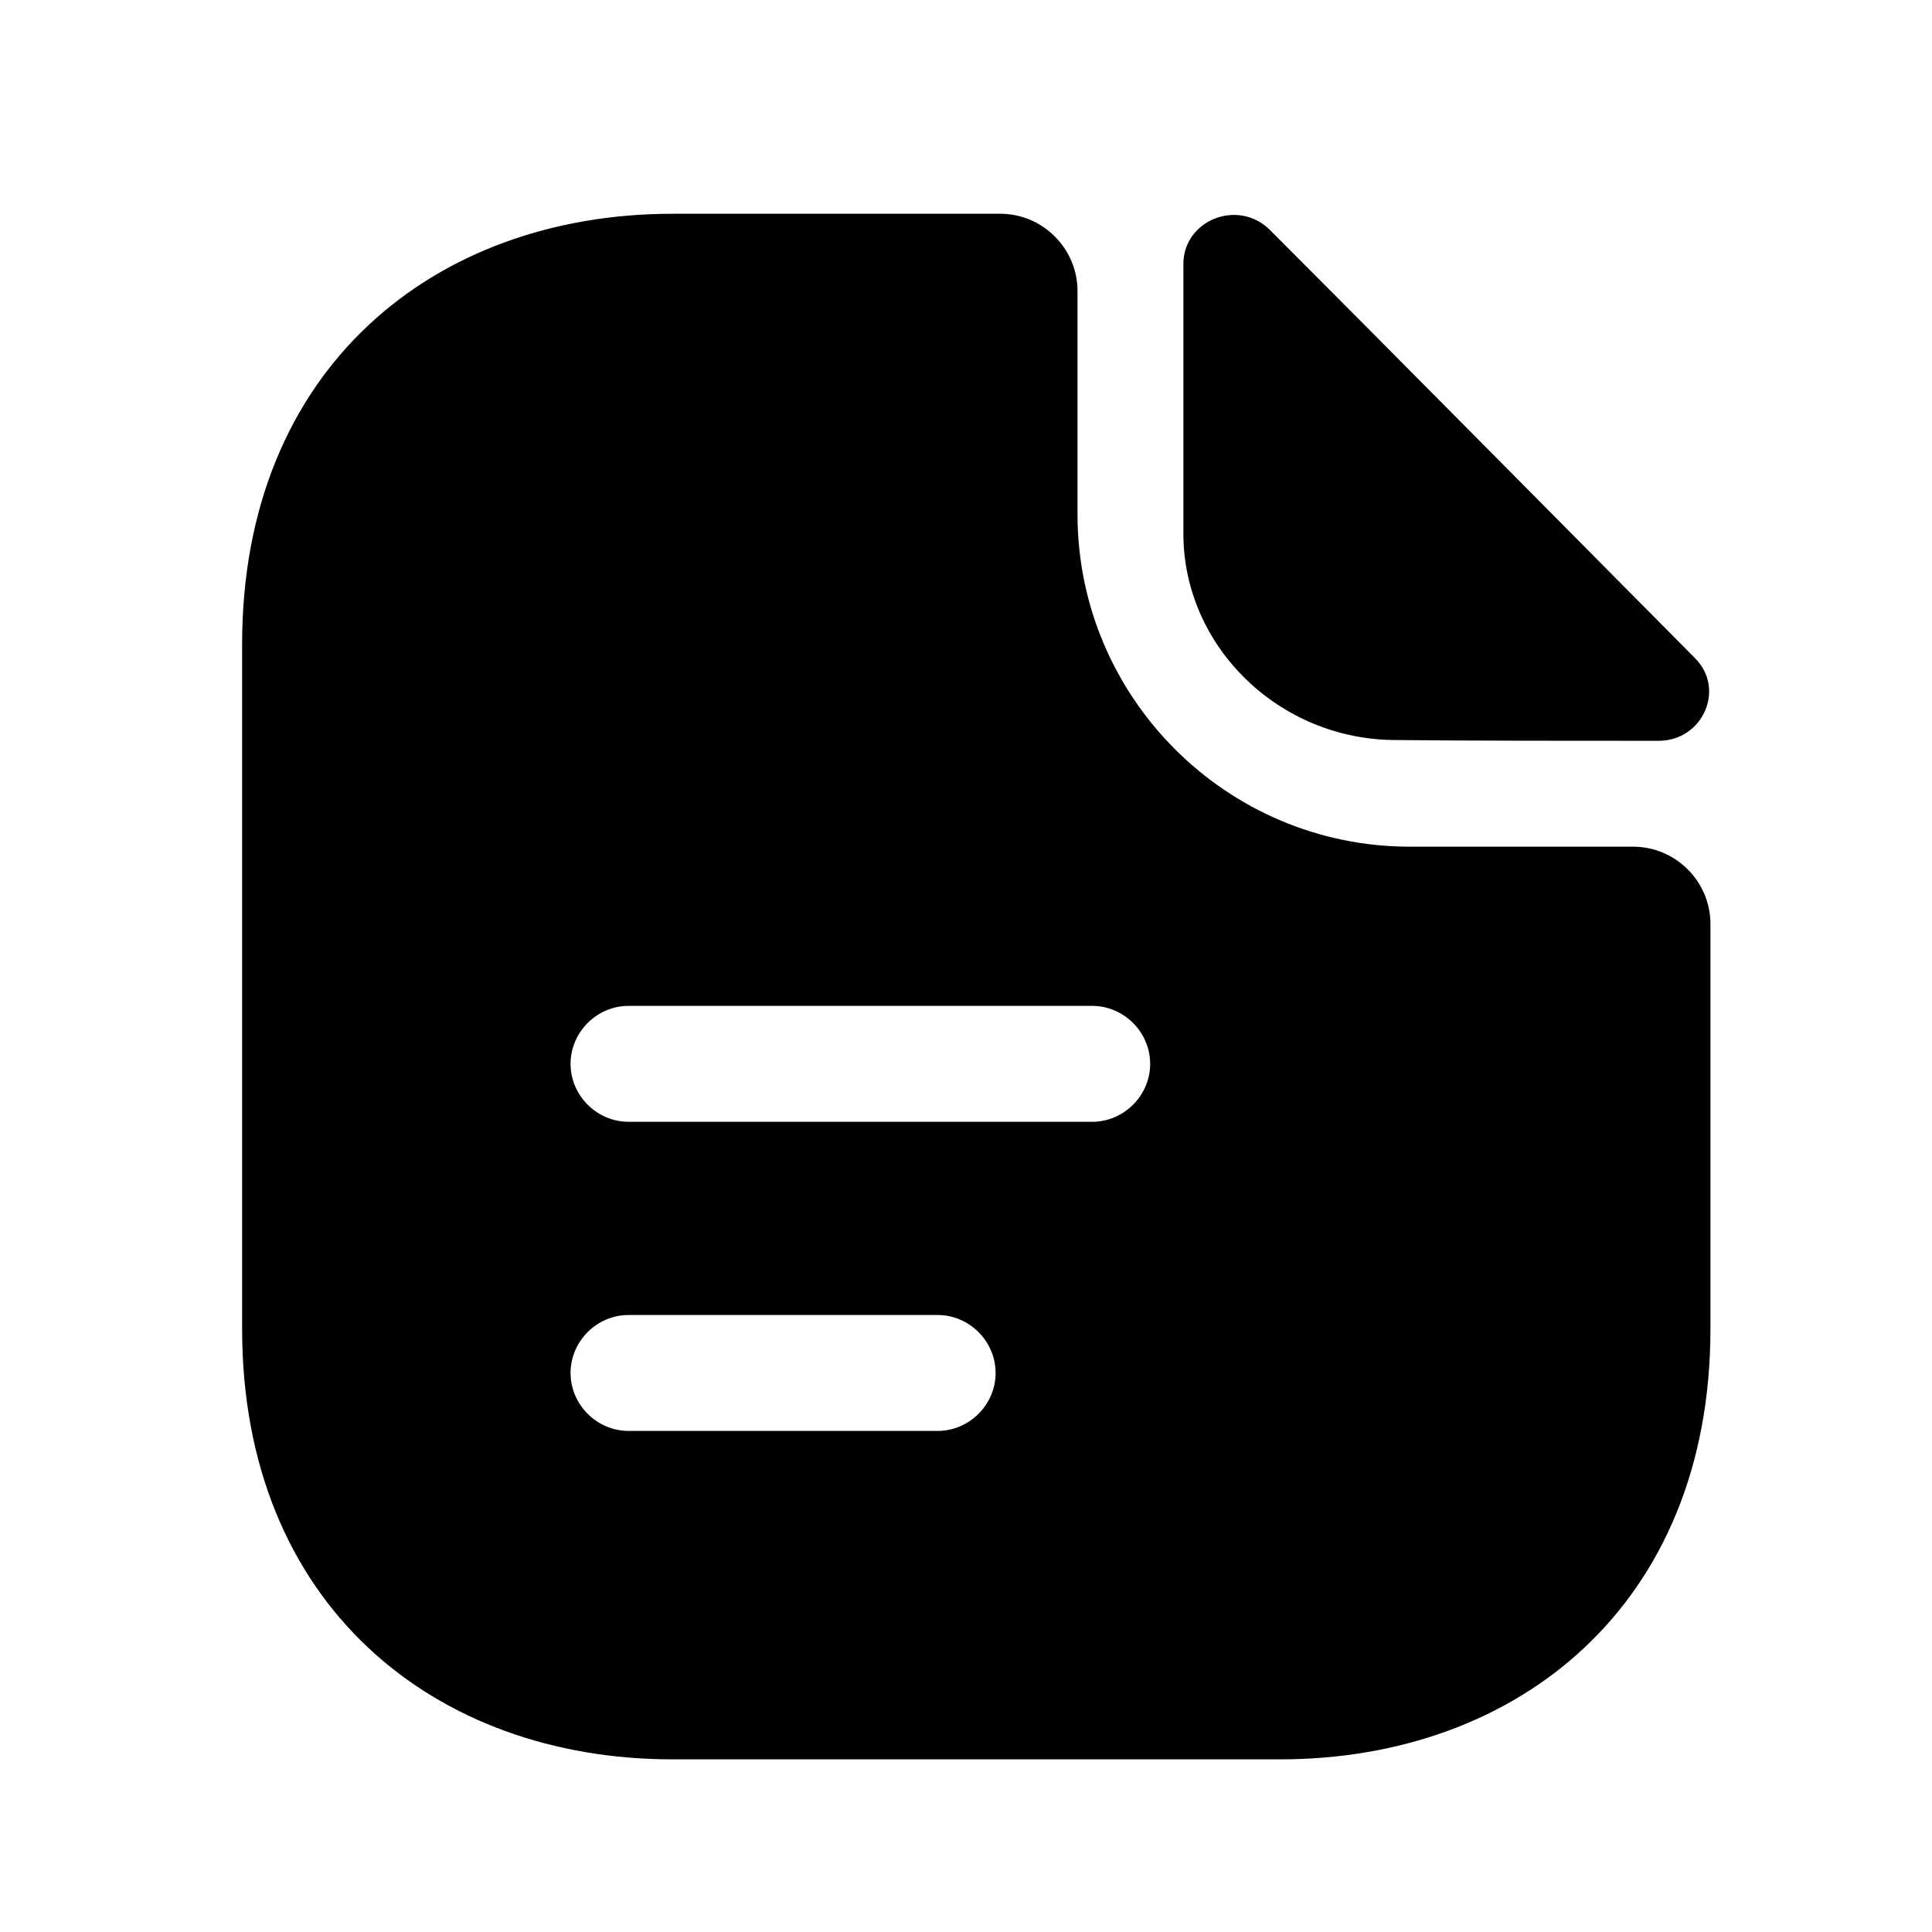
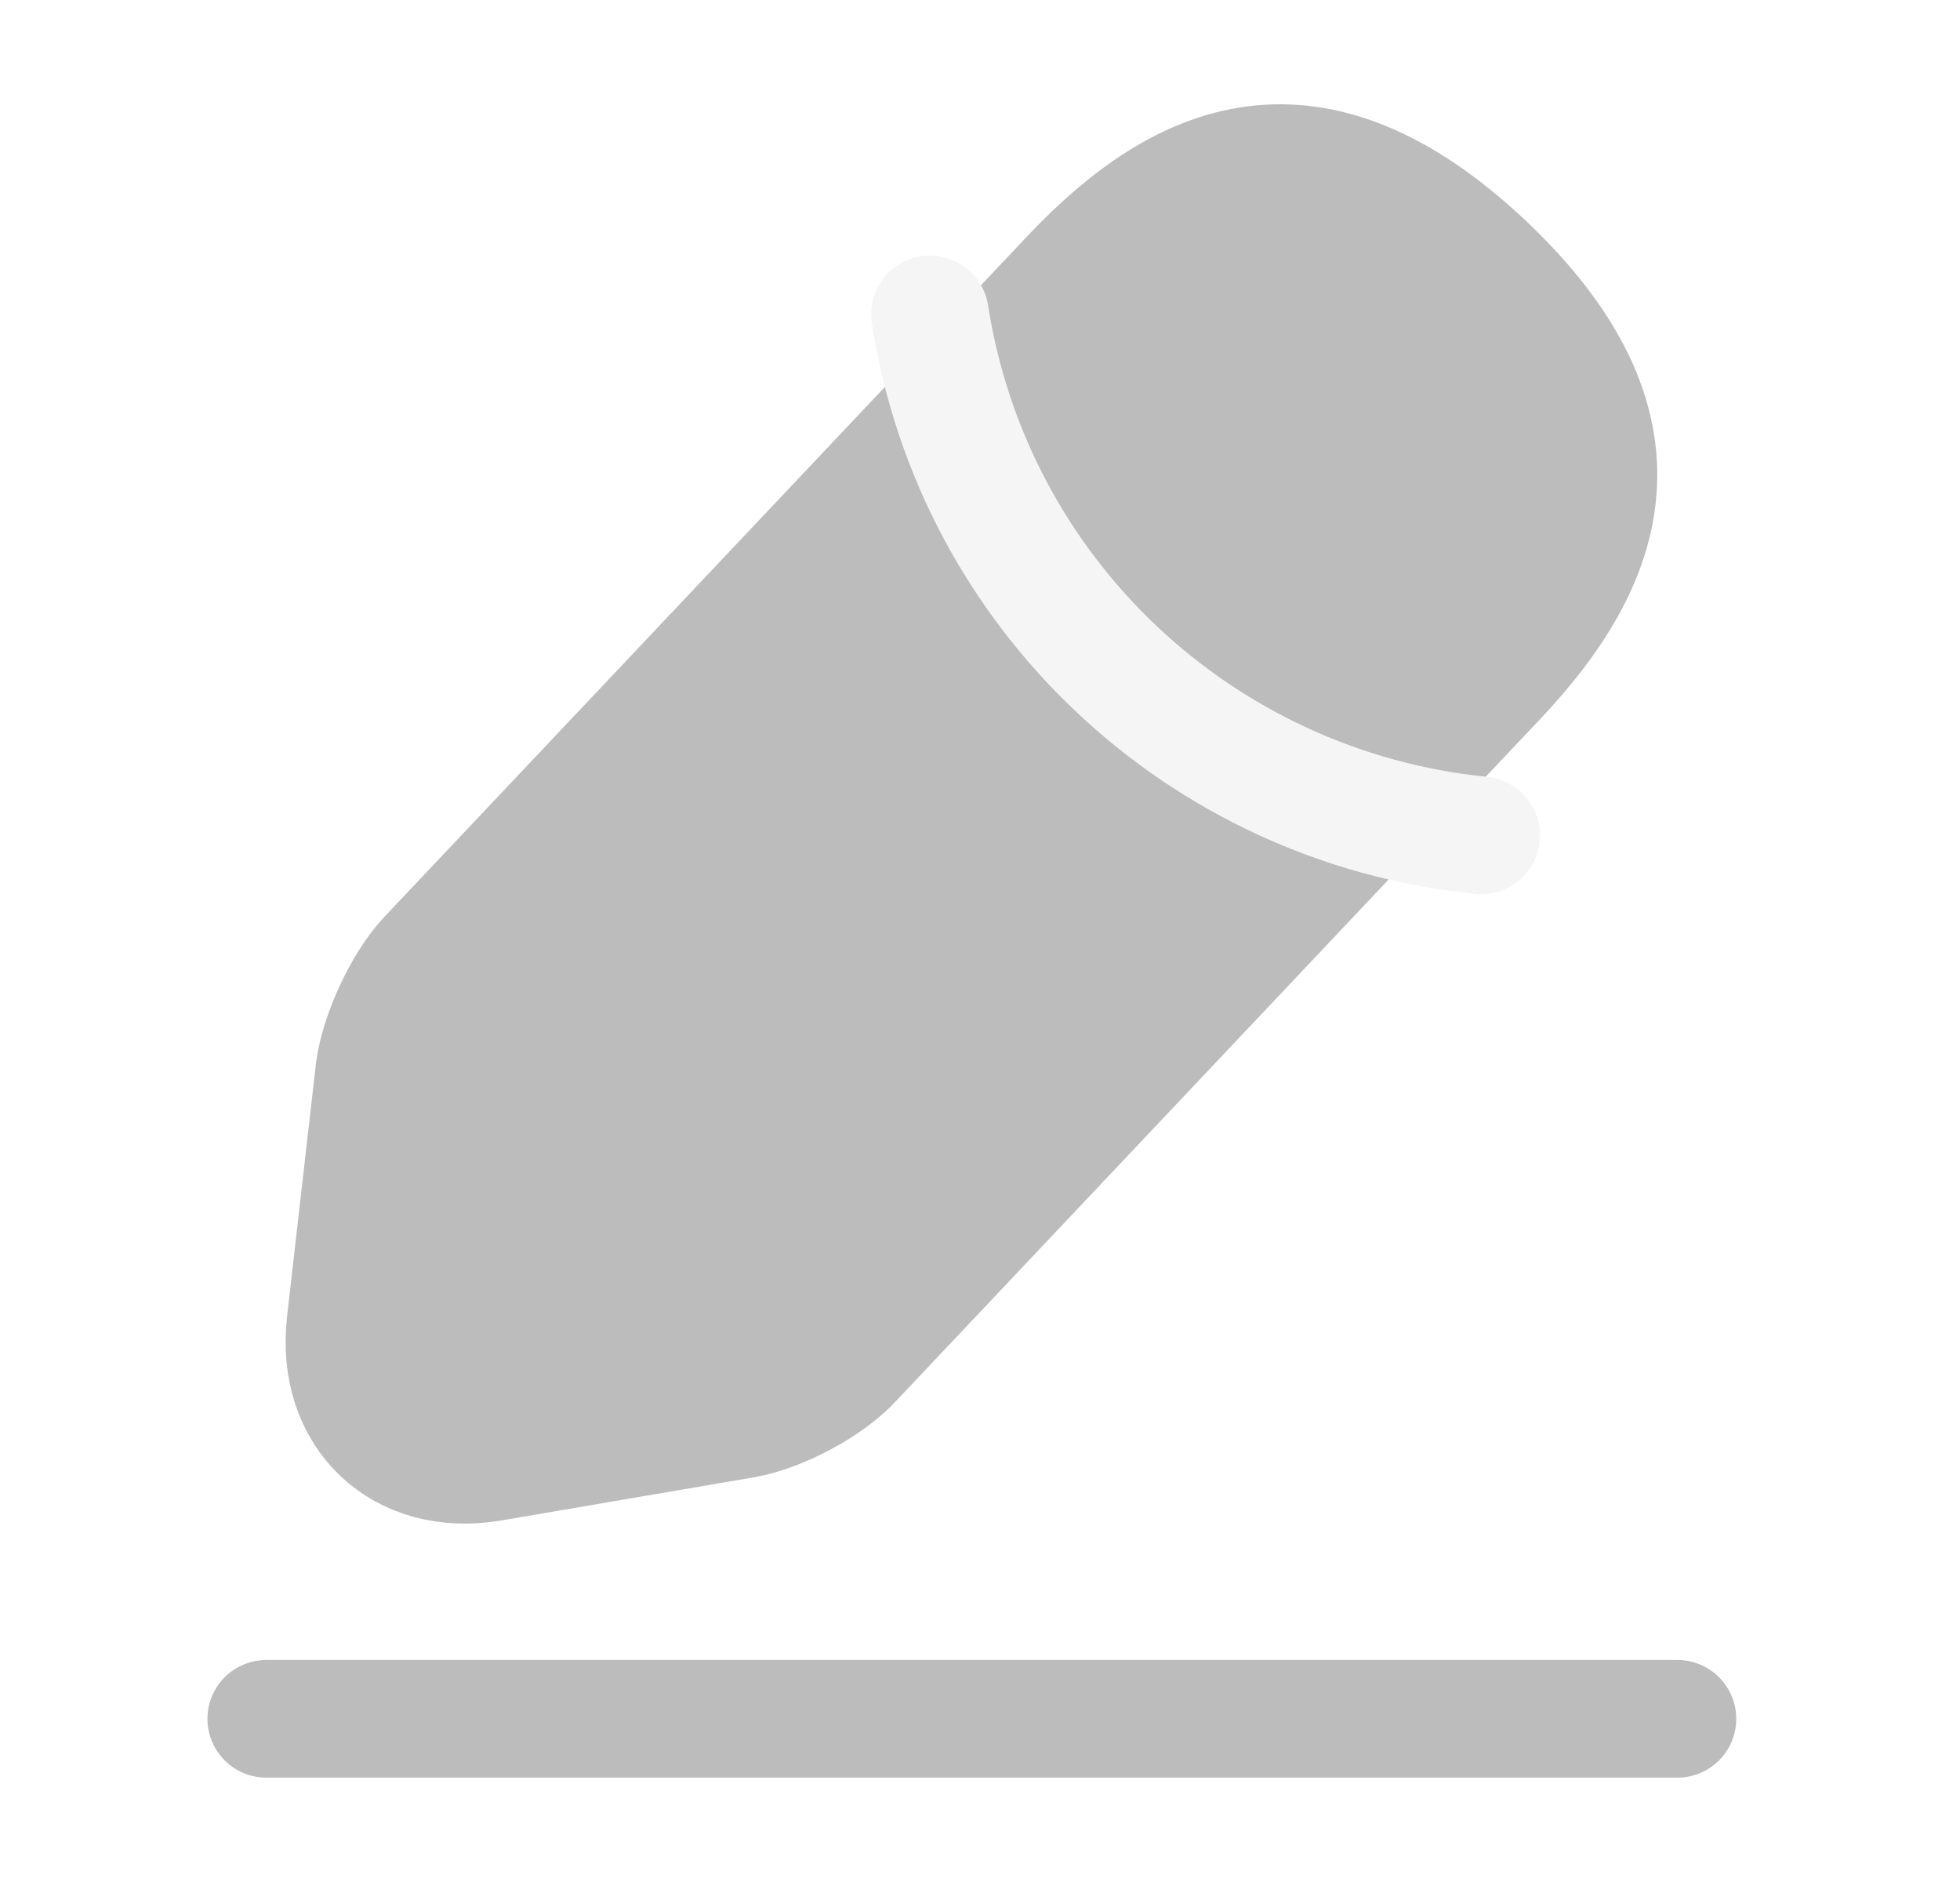
- <svg xmlns="http://www.w3.org/2000/svg" width="25" height="25" viewBox="0 0 25 25" fill="currentColor">
-   <path d="M16.433 2.976C16.023 2.566 15.313 2.846 15.313 3.416V6.906C15.313 8.366 16.553 9.576 18.063 9.576C19.013 9.586 20.333 9.586 21.463 9.586C22.033 9.586 22.333 8.916 21.933 8.516C20.493 7.066 17.913 4.456 16.433 2.976Z" fill="currentColor" />
-   <path d="M21.133 10.956H18.243C15.873 10.956 13.943 9.026 13.943 6.656V3.766C13.943 3.216 13.493 2.766 12.943 2.766H8.703C5.623 2.766 3.133 4.766 3.133 8.336V17.196C3.133 20.766 5.623 22.766 8.703 22.766H16.563C19.643 22.766 22.133 20.766 22.133 17.196V11.956C22.133 11.406 21.683 10.956 21.133 10.956ZM12.133 18.516H8.133C7.723 18.516 7.383 18.176 7.383 17.766C7.383 17.356 7.723 17.016 8.133 17.016H12.133C12.543 17.016 12.883 17.356 12.883 17.766C12.883 18.176 12.543 18.516 12.133 18.516ZM14.133 14.516H8.133C7.723 14.516 7.383 14.176 7.383 13.766C7.383 13.356 7.723 13.016 8.133 13.016H14.133C14.543 13.016 14.883 13.356 14.883 13.766C14.883 14.176 14.543 14.516 14.133 14.516Z" fill="currentColor" />
+ <svg xmlns="http://www.w3.org/2000/svg" width="25" height="24" viewBox="0 0 25 24" fill="none">
+   <path d="M13.656 3.519L5.446 12.209C5.136 12.539 4.836 13.189 4.776 13.639L4.406 16.879C4.276 18.049 5.116 18.849 6.276 18.649L9.496 18.099C9.946 18.019 10.576 17.689 10.886 17.349L19.096 8.659C20.516 7.159 21.156 5.449 18.946 3.359C16.746 1.289 15.076 2.019 13.656 3.519Z" fill="#BCBCBC" stroke="#BCBCBC" stroke-width="1.5" stroke-miterlimit="10" stroke-linecap="round" stroke-linejoin="round" />
+   <path d="M11.862 4.01C12.417 7.57 15.307 10.292 18.893 10.653" stroke="#F5F5F5" stroke-width="1.5" stroke-miterlimit="10" stroke-linecap="round" stroke-linejoin="round" />
+   <path d="M3.396 21.919H21.396" stroke="#BCBCBC" stroke-width="1.5" stroke-miterlimit="10" stroke-linecap="round" stroke-linejoin="round" />
</svg>
